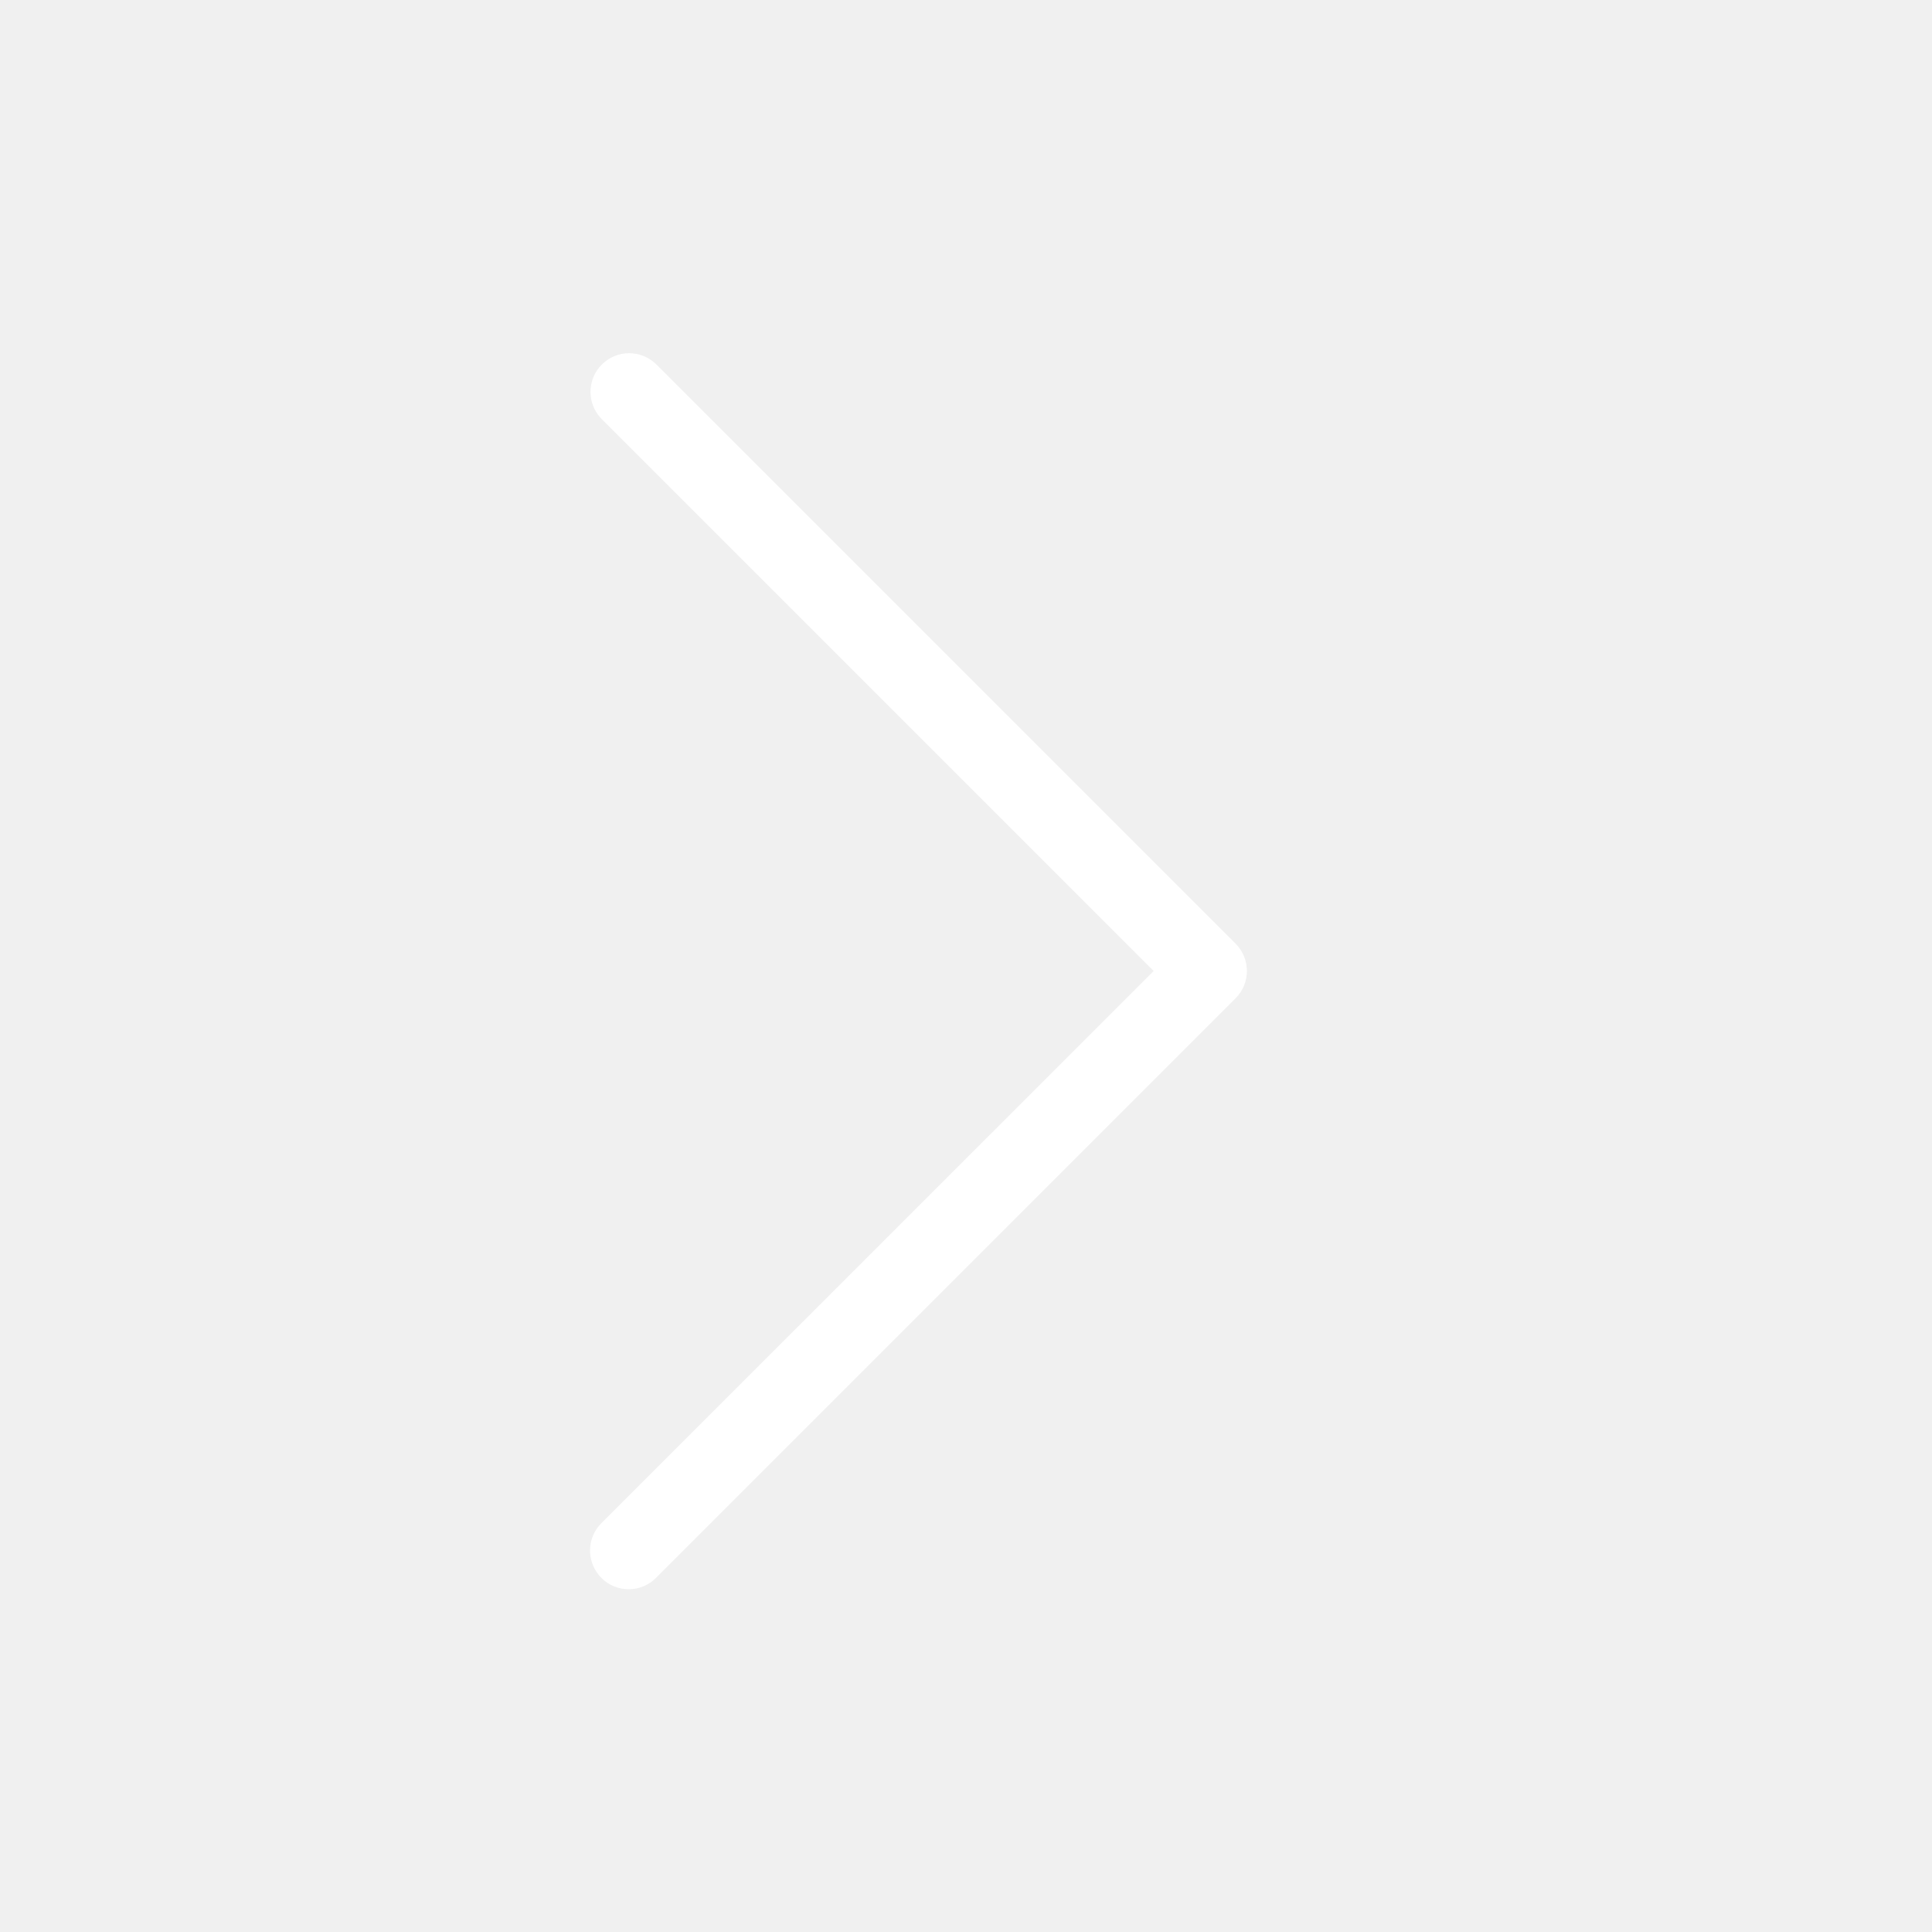
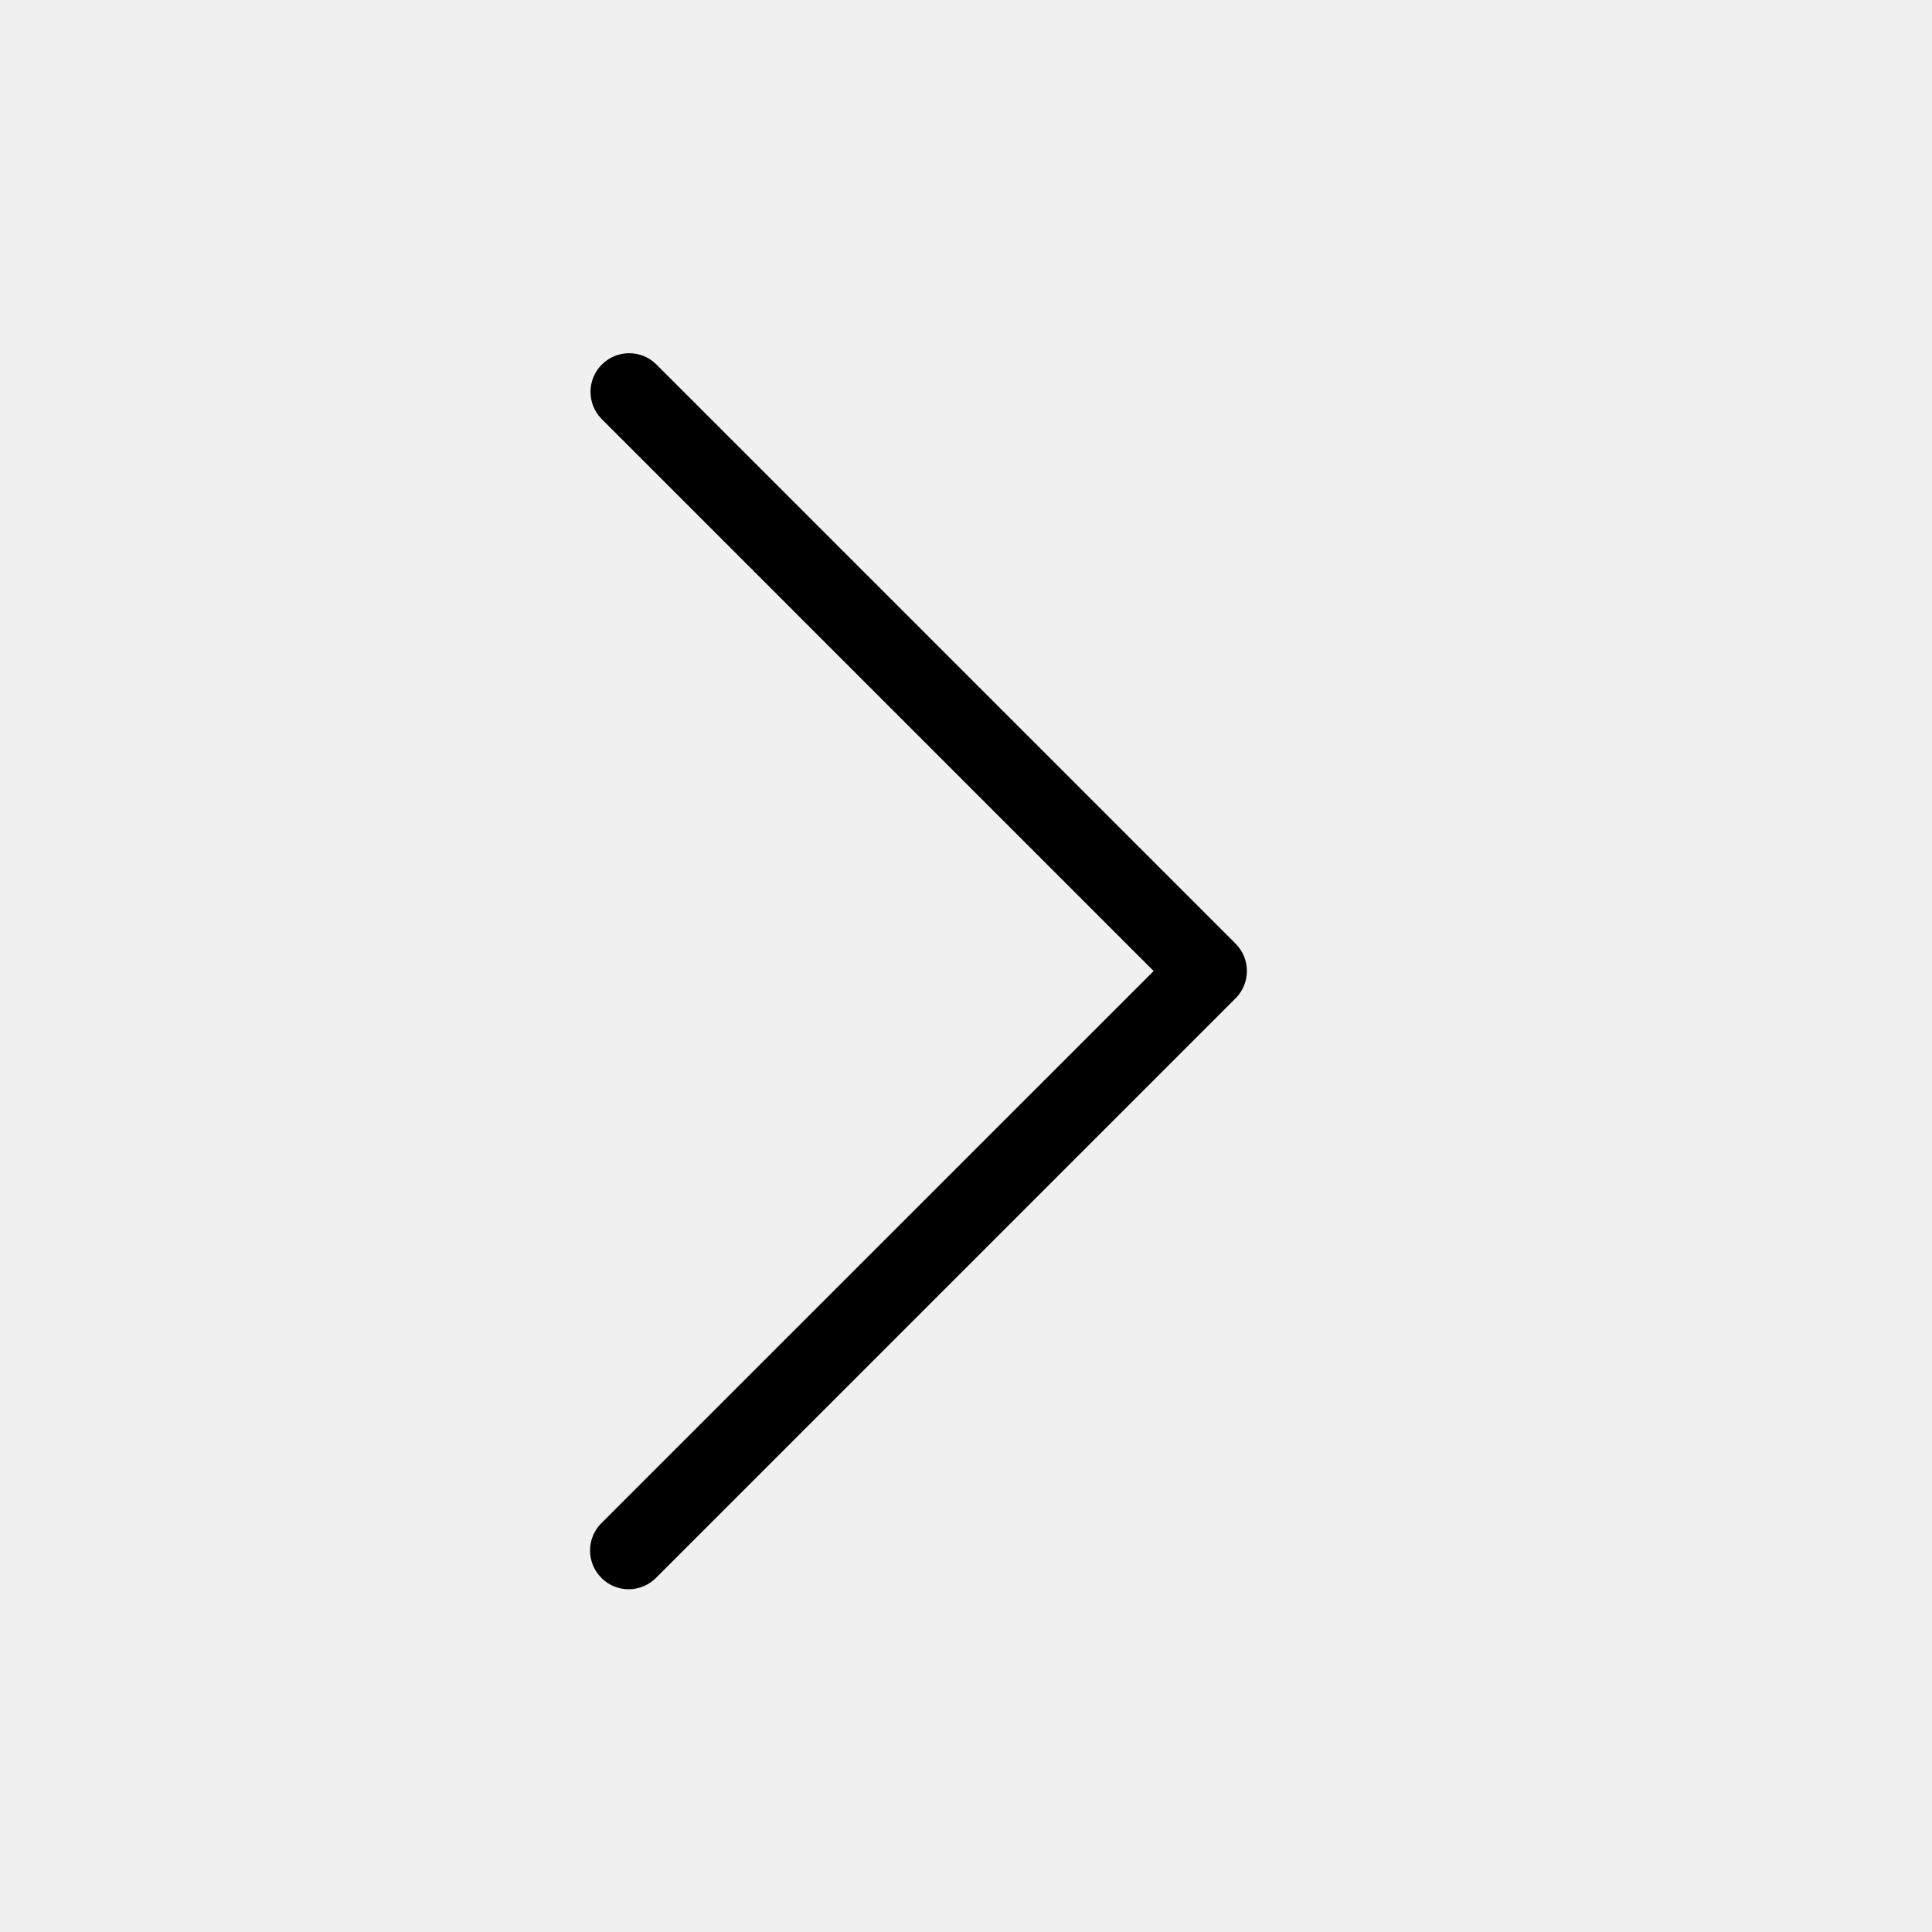
<svg xmlns="http://www.w3.org/2000/svg" viewBox="0 0 50 50">
-   <path fill="#fff" stroke-width="2px" d="M15.563 40.836a.997.997 0 0 0 1.414 0l15-15a1 1 0 0 0 0-1.414l-15-15a1 1 0 0 0-1.414 1.414L29.856 25.13 15.563 39.42a1 1 0 0 0 0 1.414z" />
+   <path fill="#000" stroke-width="2px" d="M15.563 40.836a.997.997 0 0 0 1.414 0l15-15a1 1 0 0 0 0-1.414l-15-15a1 1 0 0 0-1.414 1.414L29.856 25.13 15.563 39.42a1 1 0 0 0 0 1.414z" />
</svg>
